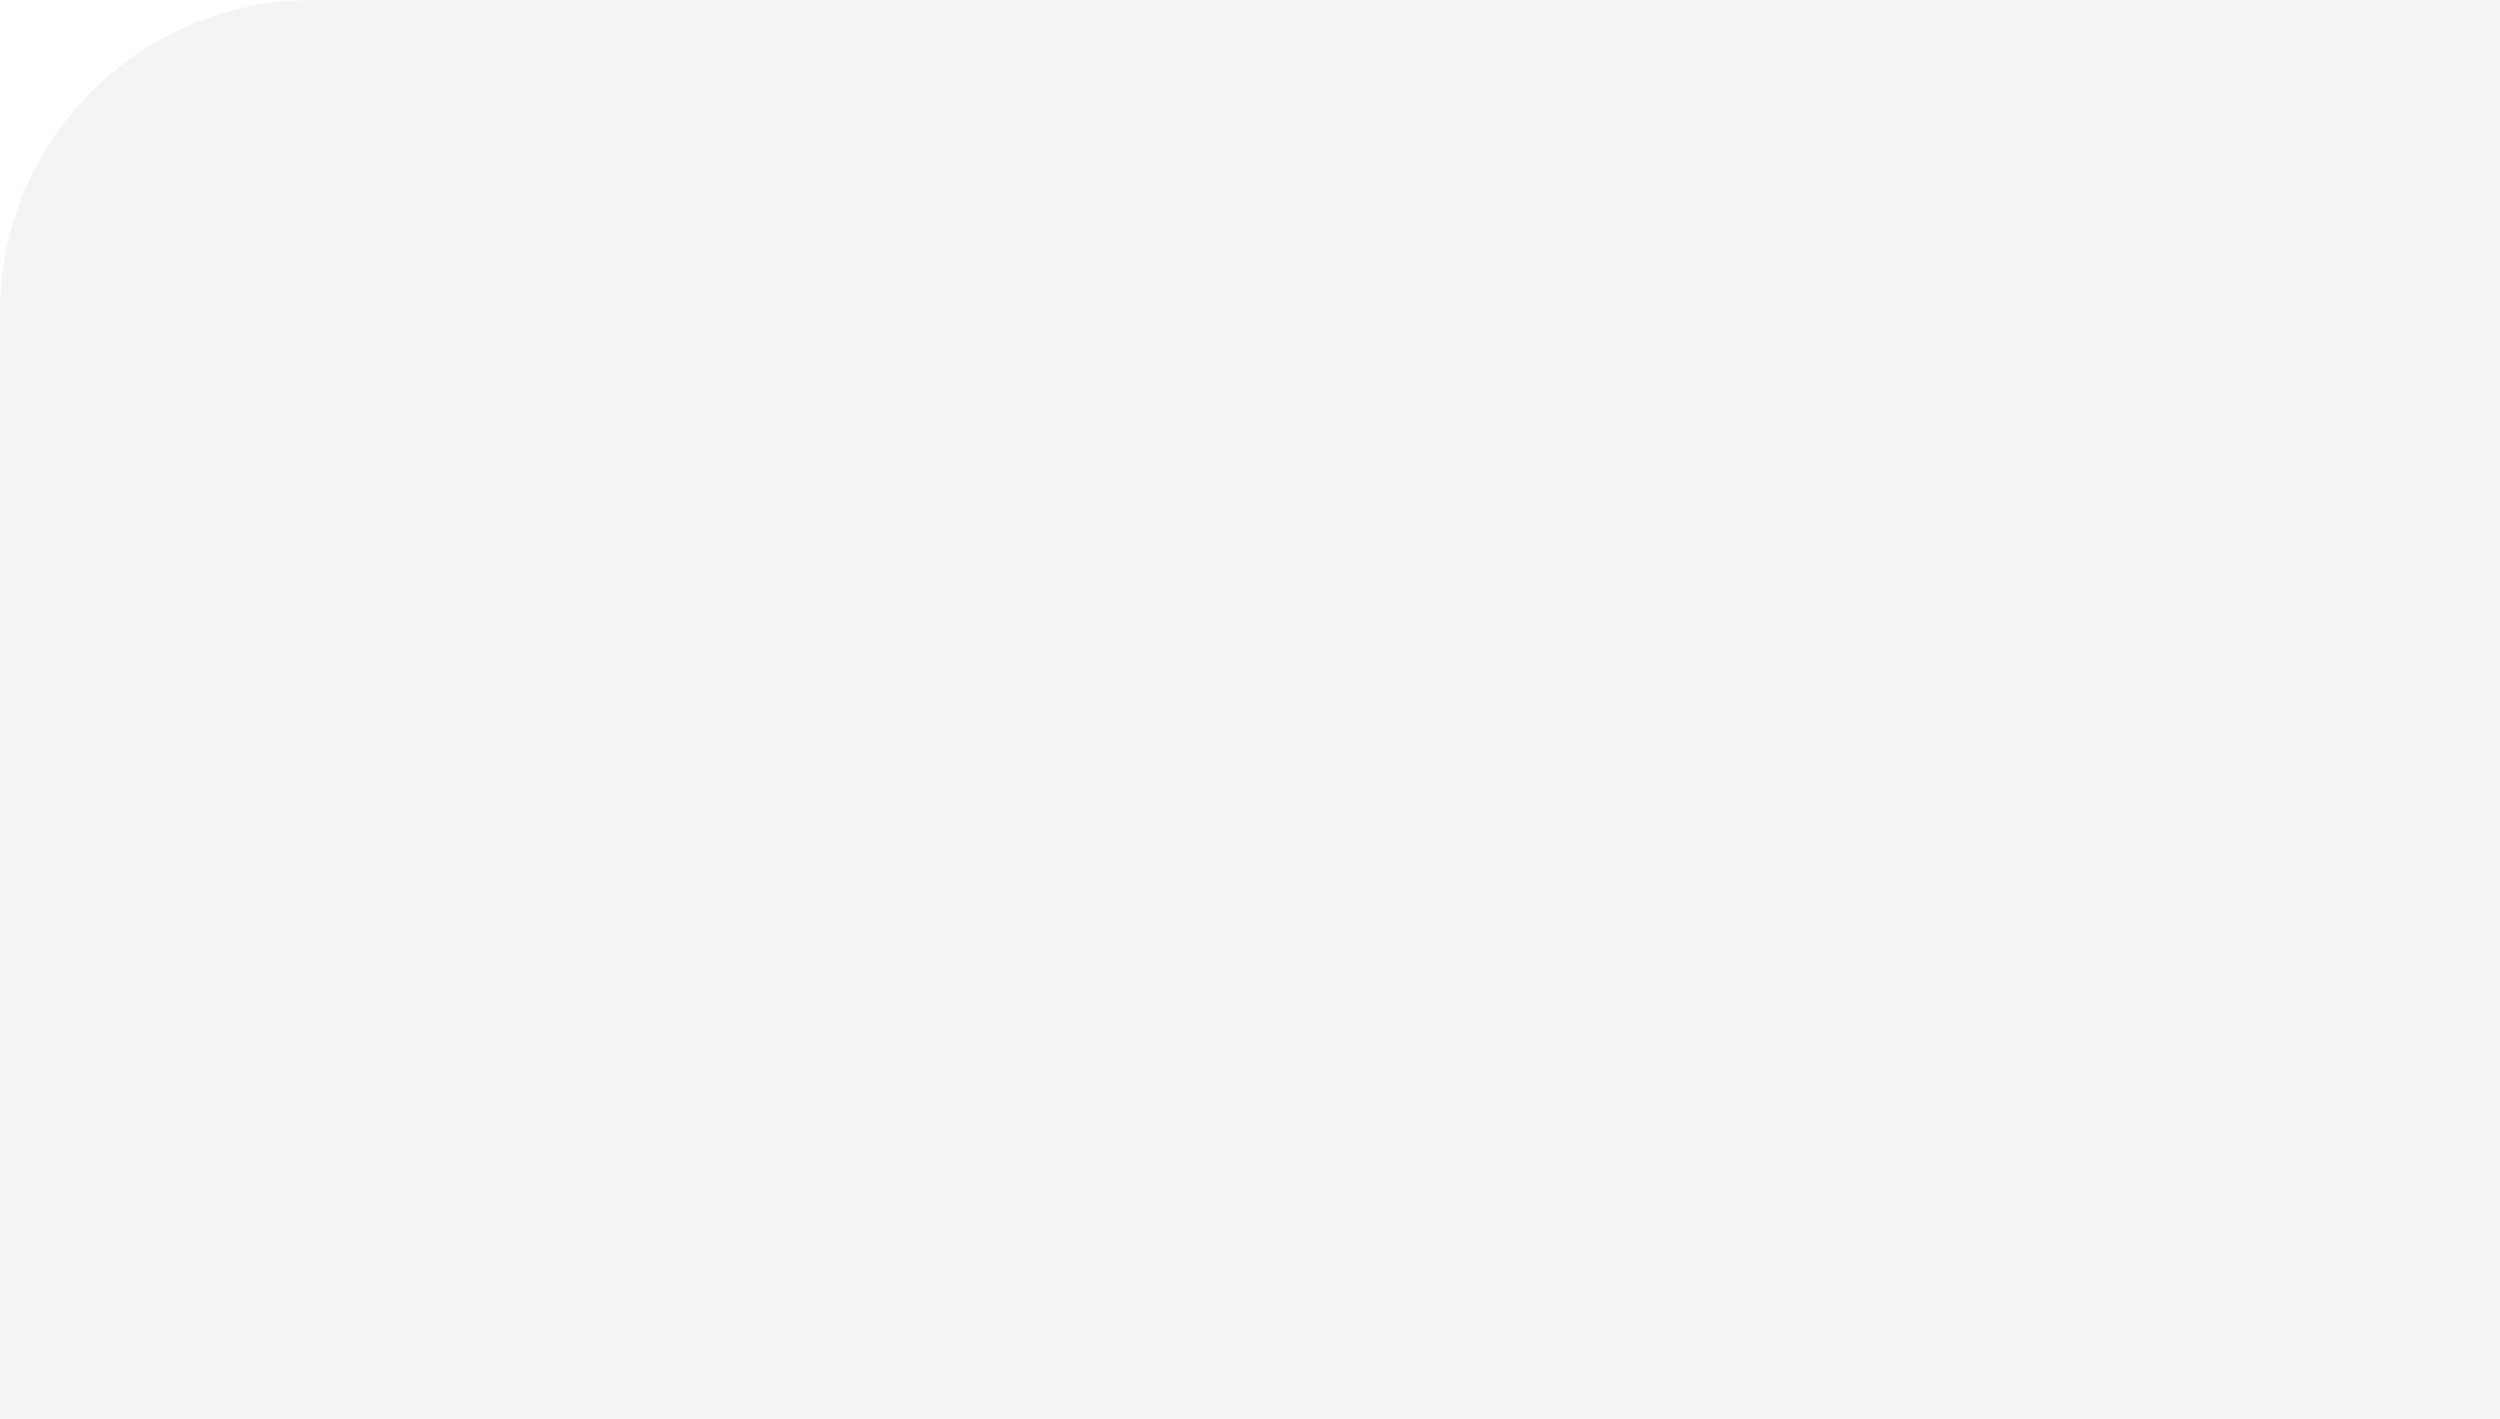
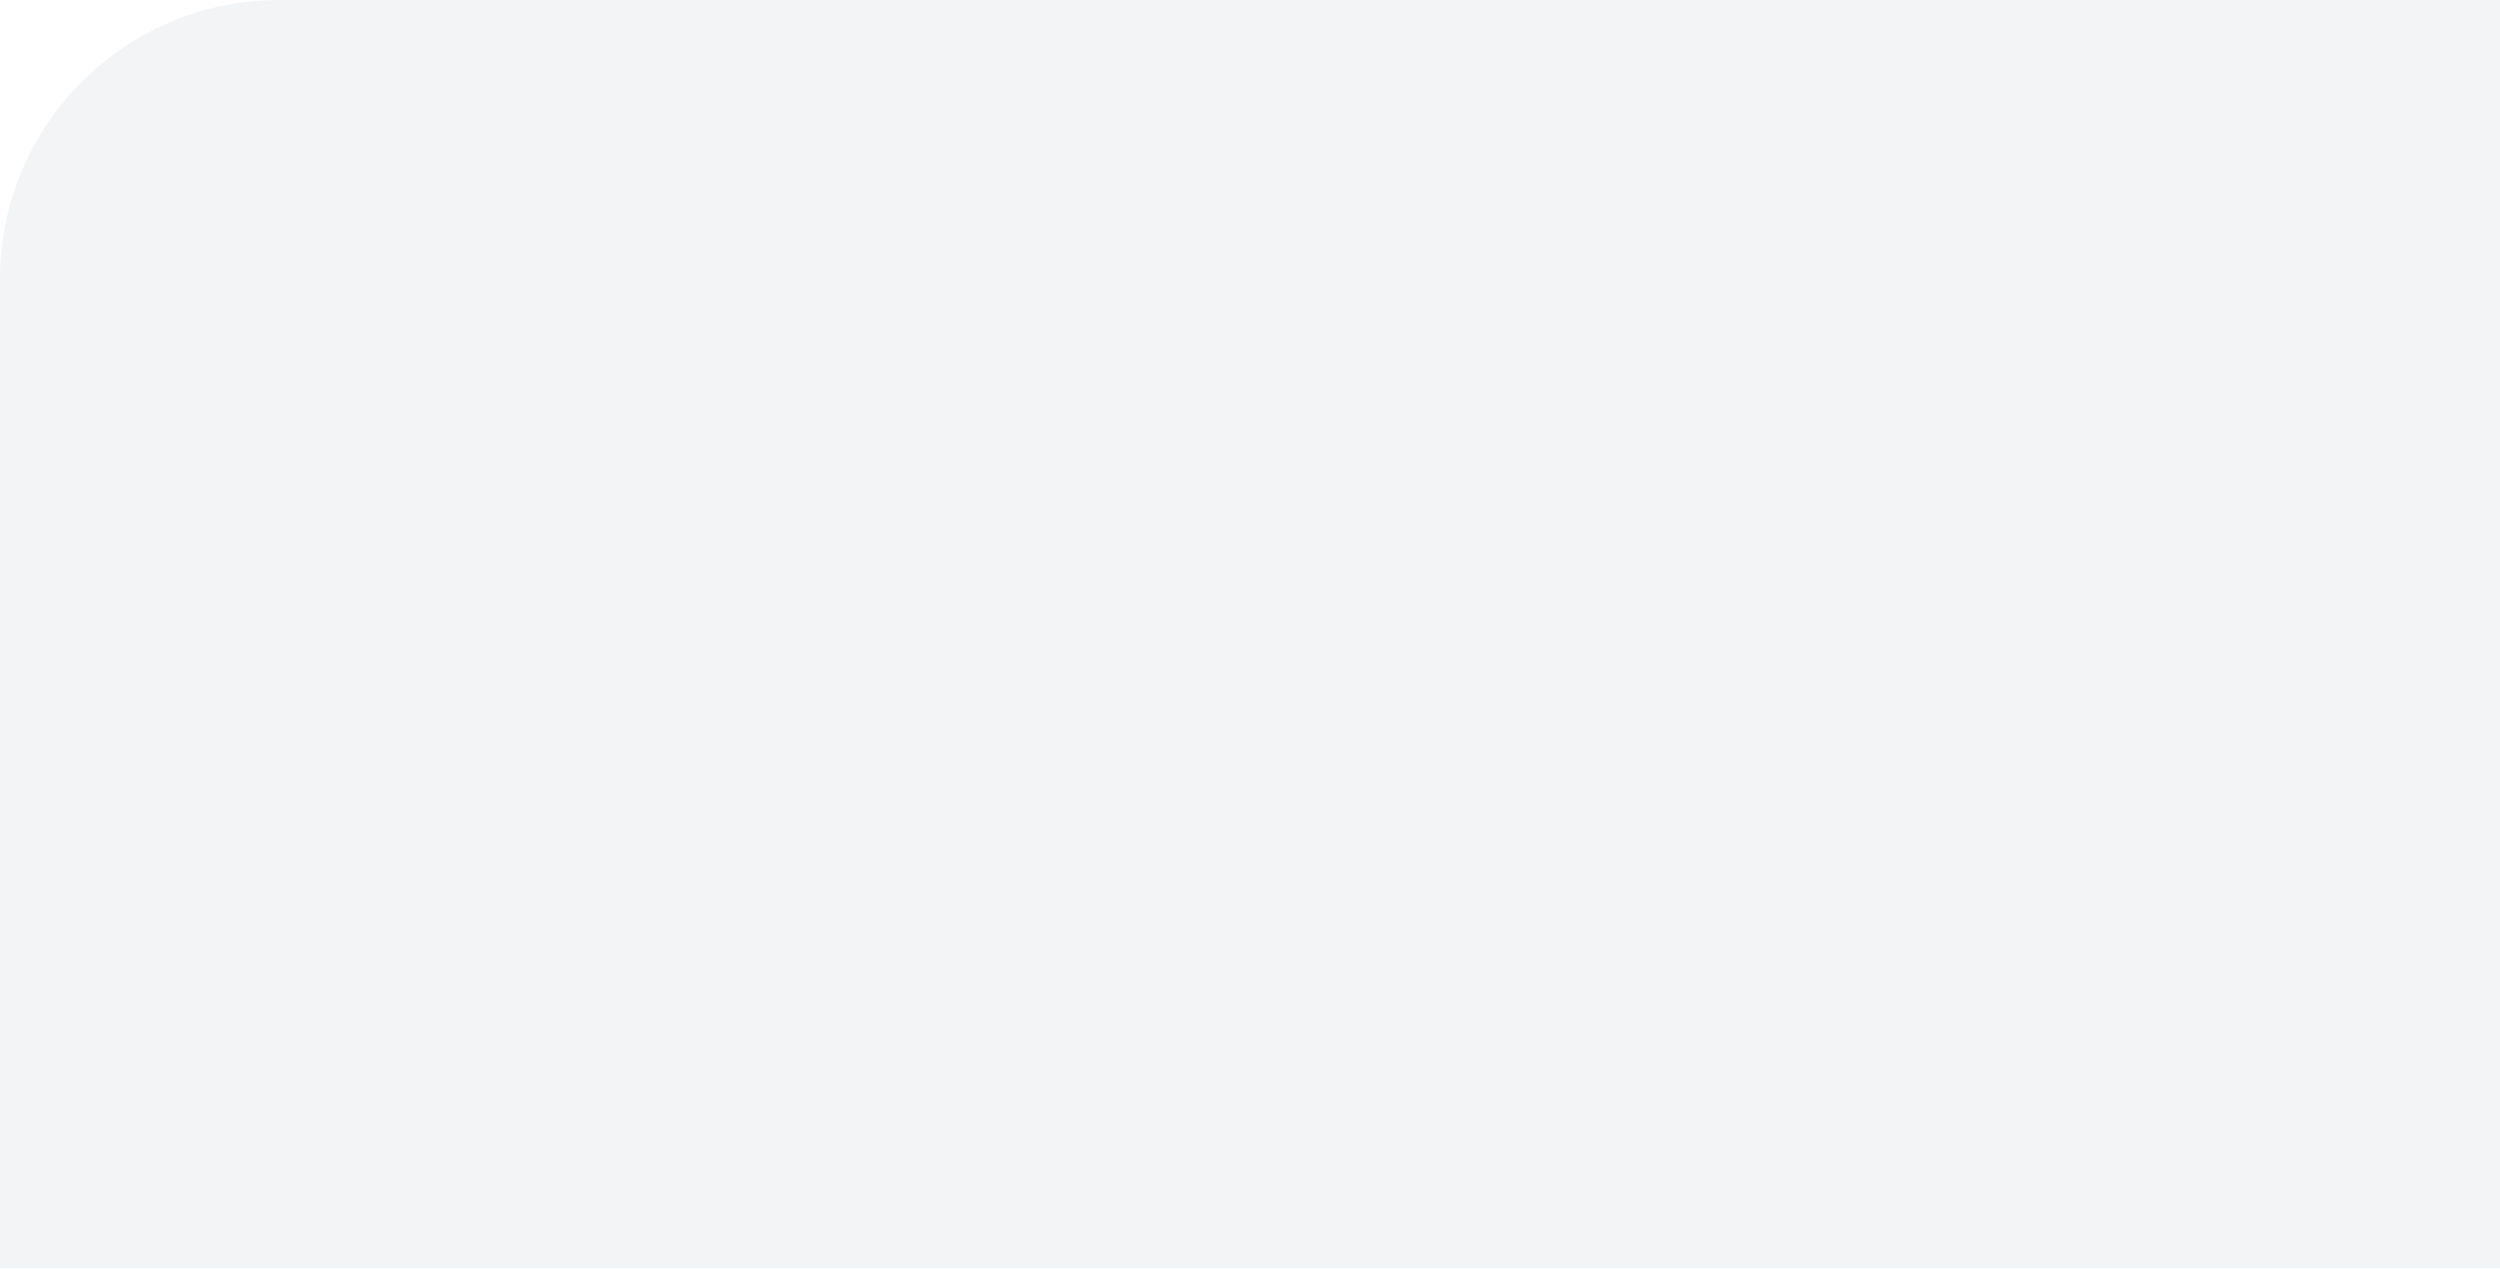
- <svg xmlns="http://www.w3.org/2000/svg" width="800" height="454" viewBox="0 0 800 454" fill="none">
+ <svg xmlns="http://www.w3.org/2000/svg" width="895" height="454" viewBox="0 0 895 454" fill="none">
  <path opacity="0.077" d="M0 100C0 44.772 44.772 0 100 0H1101V454H0V100Z" fill="#5C6779" />
</svg>
